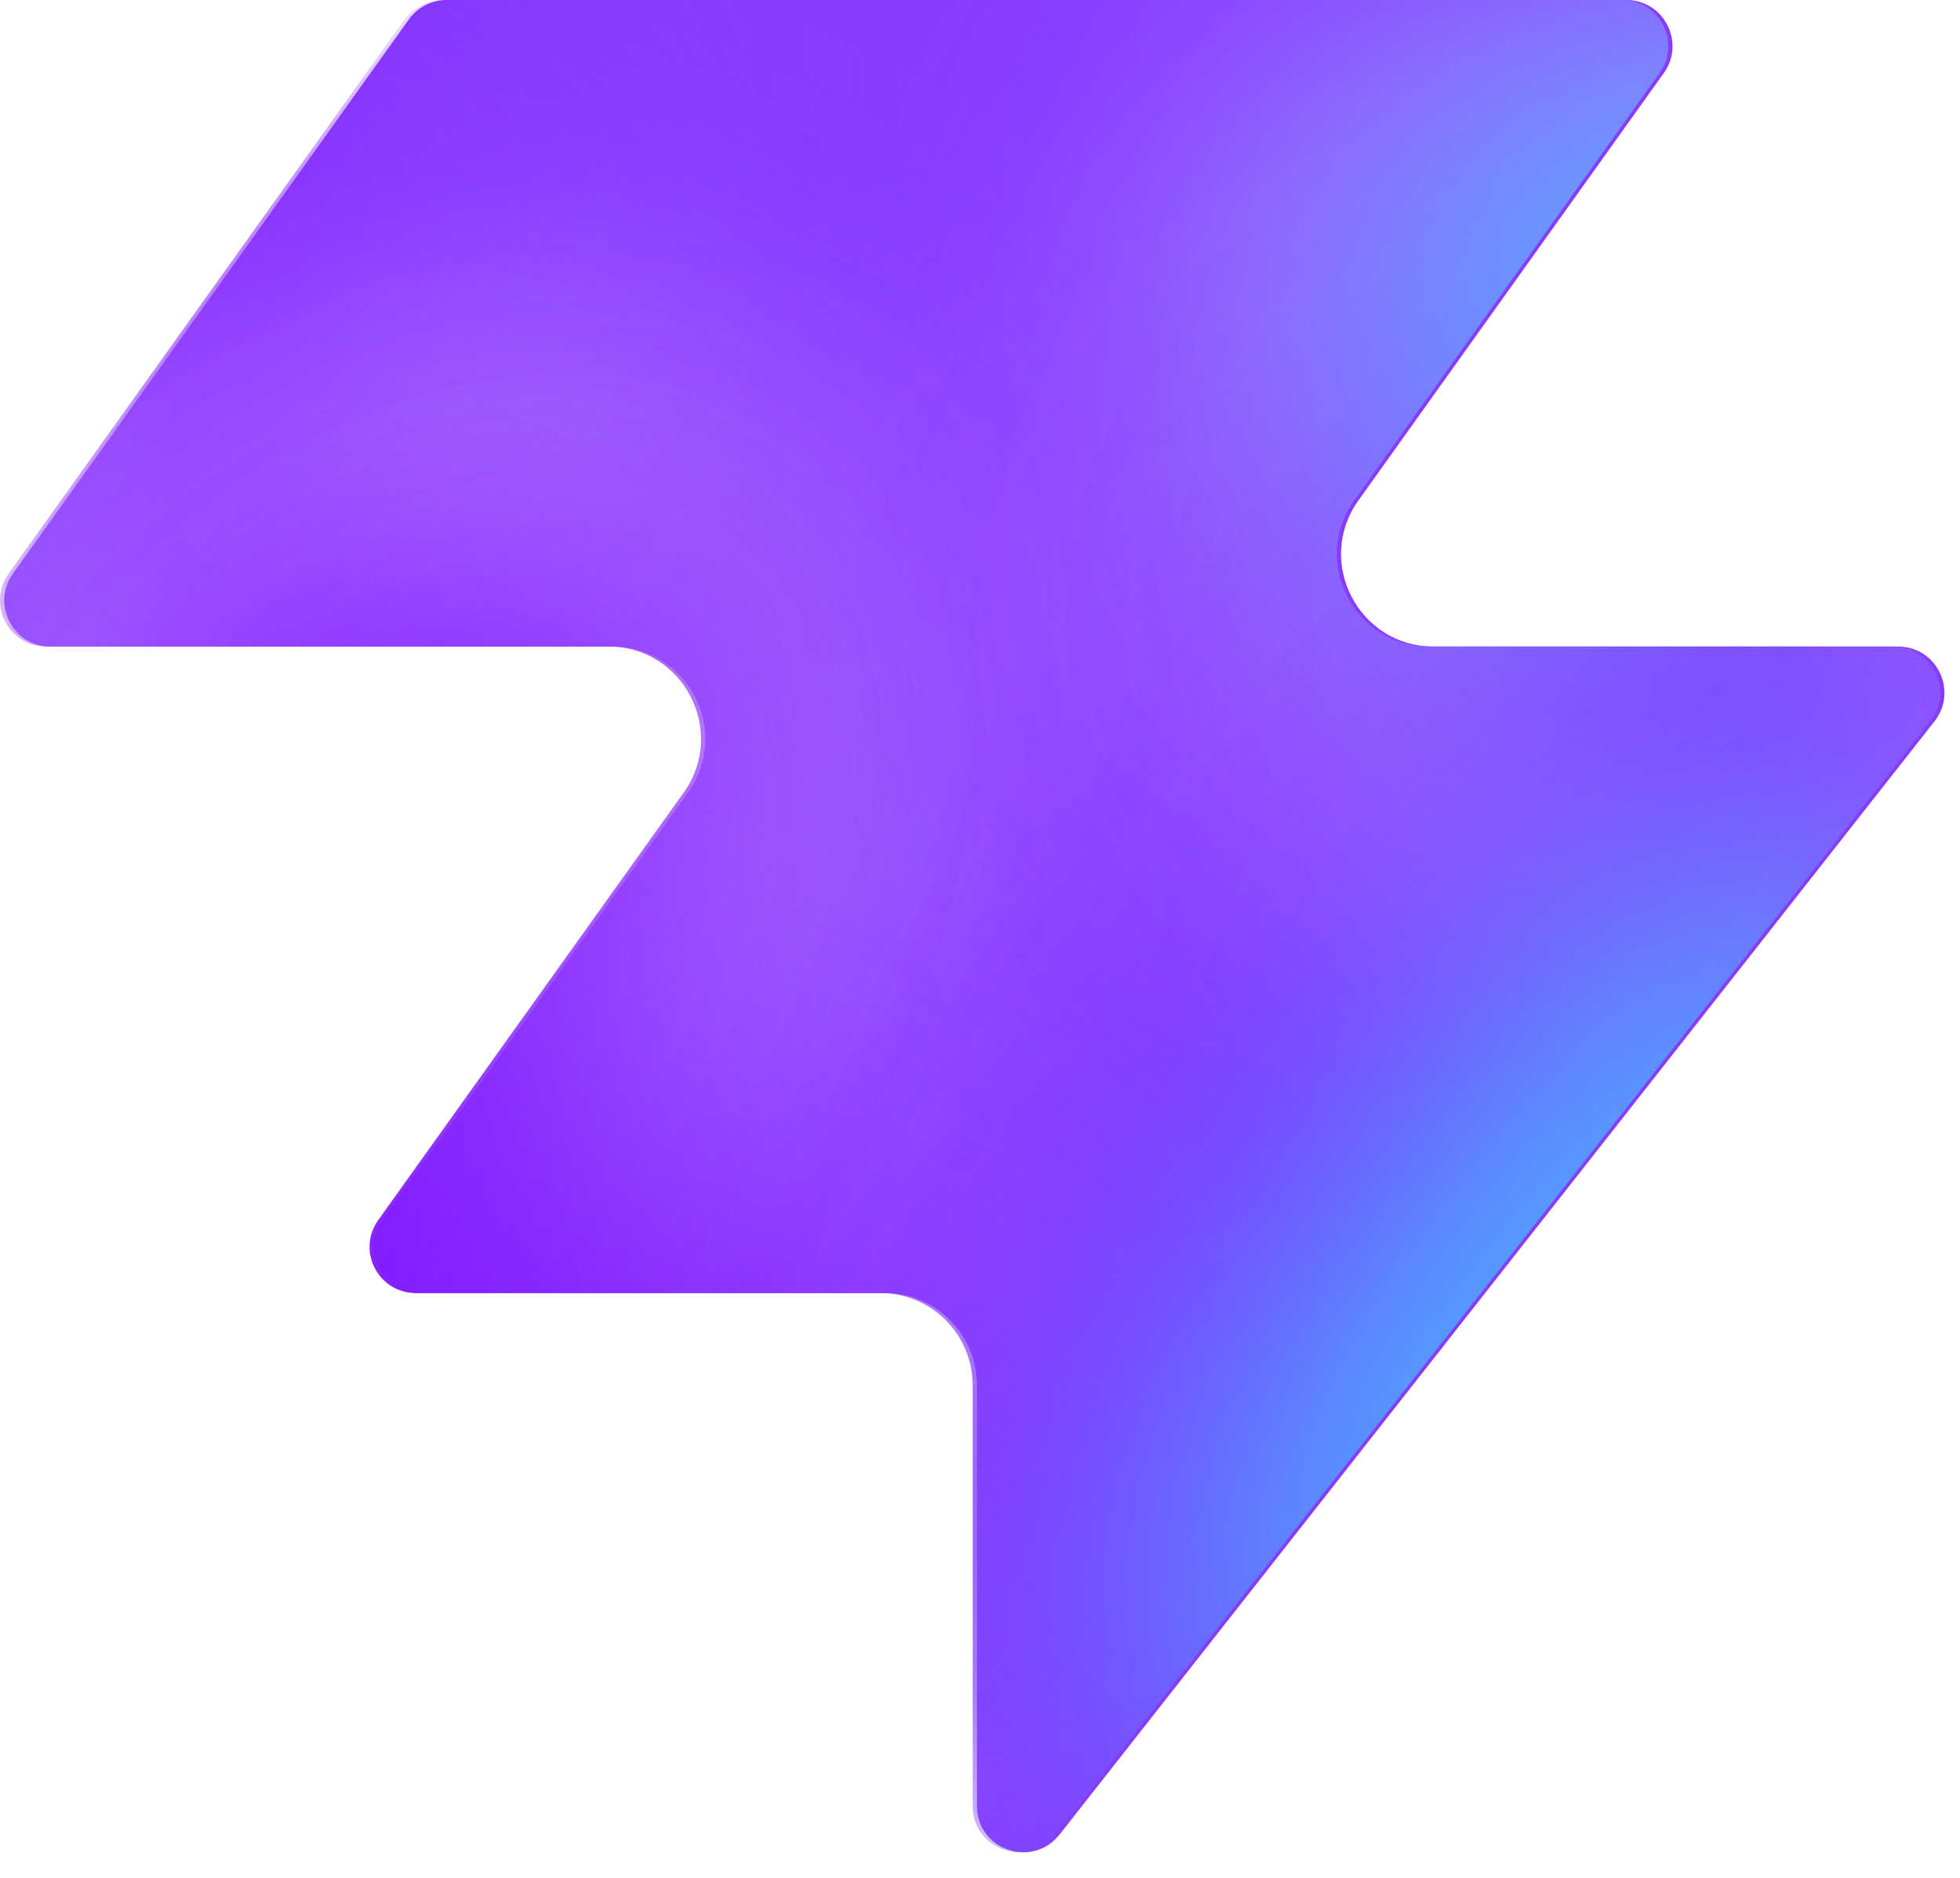
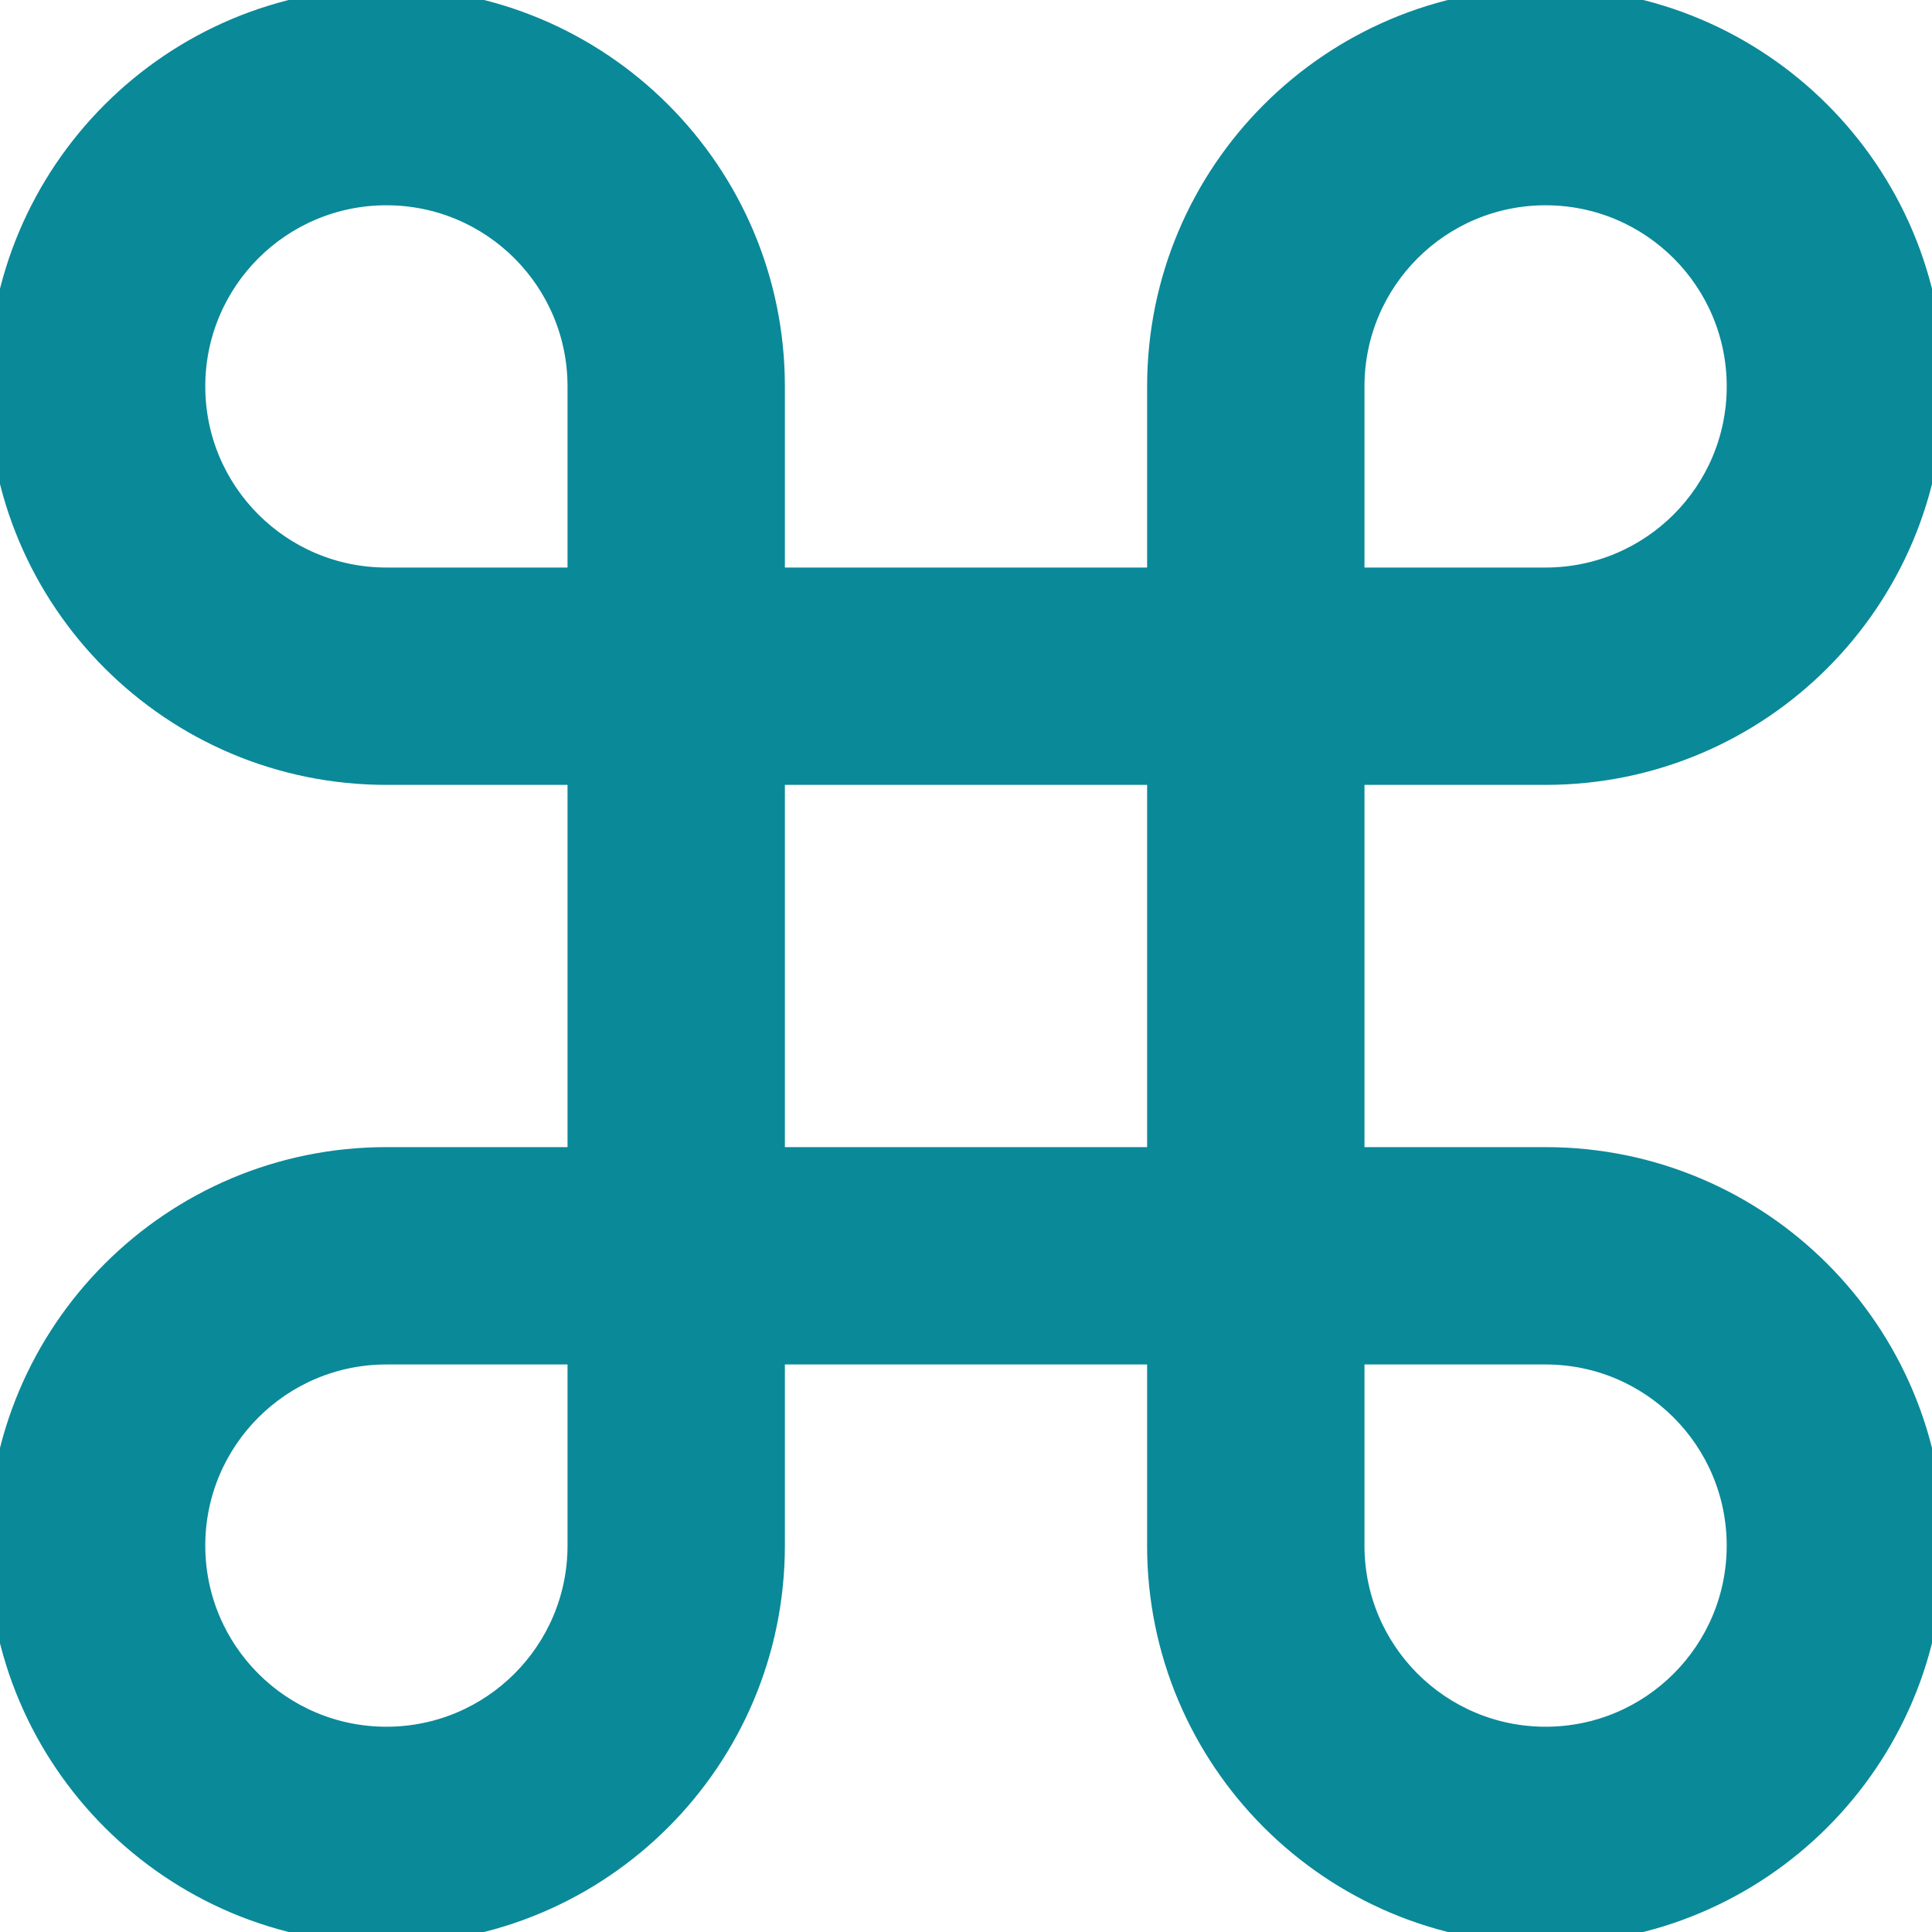
- <svg xmlns="http://www.w3.org/2000/svg" width="48" height="46" fill="none" viewBox="0 0 48 46">
-   <path fill="#863bff" d="M25.946 44.938c-.664.845-2.021.375-2.021-.698V33.937a2.26 2.26 0 0 0-2.262-2.262H10.287c-.92 0-1.456-1.04-.92-1.788l7.48-10.471c1.07-1.497 0-3.578-1.842-3.578H1.237c-.92 0-1.456-1.04-.92-1.788L10.013.474c.214-.297.556-.474.92-.474h28.894c.92 0 1.456 1.04.92 1.788l-7.48 10.471c-1.07 1.498 0 3.579 1.842 3.579h11.377c.943 0 1.473 1.088.89 1.83L25.947 44.94z" style="fill:#863bff;fill:color(display-p3 .525 .23 1);fill-opacity:1" />
-   <mask id="a" width="48" height="46" x="0" y="0" maskUnits="userSpaceOnUse" style="mask-type:alpha">
-     <path fill="#000" d="M25.842 44.938c-.664.844-2.021.375-2.021-.698V33.937a2.26 2.26 0 0 0-2.262-2.262H10.183c-.92 0-1.456-1.04-.92-1.788l7.48-10.471c1.07-1.498 0-3.579-1.842-3.579H1.133c-.92 0-1.456-1.04-.92-1.787L9.91.473c.214-.297.556-.474.92-.474h28.894c.92 0 1.456 1.04.92 1.788l-7.48 10.471c-1.07 1.498 0 3.578 1.842 3.578h11.377c.943 0 1.473 1.088.89 1.832L25.843 44.94z" style="fill:#000;fill-opacity:1" />
-   </mask>
-   <g mask="url(#a)">
-     <g filter="url(#b)">
-       <ellipse cx="5.508" cy="14.704" fill="#ede6ff" rx="5.508" ry="14.704" style="fill:#ede6ff;fill:color(display-p3 .927 .903 1);fill-opacity:1" transform="matrix(.00324 1 1 -.00324 -4.47 31.516)" />
-     </g>
-     <g filter="url(#c)">
-       <ellipse cx="10.399" cy="29.851" fill="#ede6ff" rx="10.399" ry="29.851" style="fill:#ede6ff;fill:color(display-p3 .927 .903 1);fill-opacity:1" transform="matrix(.00324 1 1 -.00324 -39.328 7.883)" />
-     </g>
-     <g filter="url(#d)">
-       <ellipse cx="5.508" cy="30.487" fill="#7e14ff" rx="5.508" ry="30.487" style="fill:#7e14ff;fill:color(display-p3 .492 .077 1);fill-opacity:1" transform="rotate(89.814 -25.913 -14.639)scale(1 -1)" />
-     </g>
-     <g filter="url(#e)">
-       <ellipse cx="5.508" cy="30.599" fill="#7e14ff" rx="5.508" ry="30.599" style="fill:#7e14ff;fill:color(display-p3 .492 .077 1);fill-opacity:1" transform="rotate(89.814 -32.644 -3.334)scale(1 -1)" />
-     </g>
-     <g filter="url(#f)">
-       <ellipse cx="5.508" cy="30.599" fill="#7e14ff" rx="5.508" ry="30.599" style="fill:#7e14ff;fill:color(display-p3 .492 .077 1);fill-opacity:1" transform="matrix(.00324 1 1 -.00324 -34.34 30.47)" />
-     </g>
-     <g filter="url(#g)">
-       <ellipse cx="14.072" cy="22.078" fill="#ede6ff" rx="14.072" ry="22.078" style="fill:#ede6ff;fill:color(display-p3 .927 .903 1);fill-opacity:1" transform="rotate(93.35 24.506 48.493)scale(-1 1)" />
-     </g>
-     <g filter="url(#h)">
-       <ellipse cx="3.47" cy="21.501" fill="#7e14ff" rx="3.47" ry="21.501" style="fill:#7e14ff;fill:color(display-p3 .492 .077 1);fill-opacity:1" transform="rotate(89.009 28.708 47.59)scale(-1 1)" />
-     </g>
-     <g filter="url(#i)">
-       <ellipse cx="3.47" cy="21.501" fill="#7e14ff" rx="3.47" ry="21.501" style="fill:#7e14ff;fill:color(display-p3 .492 .077 1);fill-opacity:1" transform="rotate(89.009 28.708 47.59)scale(-1 1)" />
-     </g>
-     <g filter="url(#j)">
-       <ellipse cx=".387" cy="8.972" fill="#7e14ff" rx="4.407" ry="29.108" style="fill:#7e14ff;fill:color(display-p3 .492 .077 1);fill-opacity:1" transform="rotate(39.51 .387 8.972)" />
-     </g>
-     <g filter="url(#k)">
-       <ellipse cx="47.523" cy="-6.092" fill="#7e14ff" rx="4.407" ry="29.108" style="fill:#7e14ff;fill:color(display-p3 .492 .077 1);fill-opacity:1" transform="rotate(37.892 47.523 -6.092)" />
-     </g>
-     <g filter="url(#l)">
-       <ellipse cx="41.412" cy="6.333" fill="#47bfff" rx="5.971" ry="9.665" style="fill:#47bfff;fill:color(display-p3 .28 .748 1);fill-opacity:1" transform="rotate(37.892 41.412 6.333)" />
-     </g>
-     <g filter="url(#m)">
-       <ellipse cx="-1.879" cy="38.332" fill="#7e14ff" rx="4.407" ry="29.108" style="fill:#7e14ff;fill:color(display-p3 .492 .077 1);fill-opacity:1" transform="rotate(37.892 -1.88 38.332)" />
-     </g>
-     <g filter="url(#n)">
-       <ellipse cx="-1.879" cy="38.332" fill="#7e14ff" rx="4.407" ry="29.108" style="fill:#7e14ff;fill:color(display-p3 .492 .077 1);fill-opacity:1" transform="rotate(37.892 -1.88 38.332)" />
-     </g>
-     <g filter="url(#o)">
-       <ellipse cx="35.651" cy="29.907" fill="#7e14ff" rx="4.407" ry="29.108" style="fill:#7e14ff;fill:color(display-p3 .492 .077 1);fill-opacity:1" transform="rotate(37.892 35.651 29.907)" />
-     </g>
-     <g filter="url(#p)">
-       <ellipse cx="38.418" cy="32.4" fill="#47bfff" rx="5.971" ry="15.297" style="fill:#47bfff;fill:color(display-p3 .28 .748 1);fill-opacity:1" transform="rotate(37.892 38.418 32.4)" />
+ <svg xmlns="http://www.w3.org/2000/svg" fill="#0a8999" version="1.1" id="Capa_1" width="800px" height="800px" viewBox="0 0 80 80" xml:space="preserve" stroke="#0a8999">
+   <g id="SVGRepo_bgCarrier" stroke-width="0" />
+   <g id="SVGRepo_tracerCarrier" stroke-linecap="round" stroke-linejoin="round" stroke="#CCCCCC" stroke-width="1.12" />
+   <g id="SVGRepo_iconCarrier">
+     <g>
+       <path d="M64,48L64,48h-8V32h8c8.836,0,16-7.164,16-16S72.836,0,64,0c-8.837,0-16,7.164-16,16v8H32v-8c0-8.836-7.164-16-16-16 S0,7.164,0,16s7.164,16,16,16h8v16h-8l0,0l0,0C7.164,48,0,55.164,0,64s7.164,16,16,16c8.837,0,16-7.164,16-16l0,0v-8h16v7.98 c0,0.008-0.001,0.014-0.001,0.02c0,8.836,7.164,16,16,16s16-7.164,16-16S72.836,48.002,64,48z M64,8c4.418,0,8,3.582,8,8 s-3.582,8-8,8h-8v-8C56,11.582,59.582,8,64,8z M8,16c0-4.418,3.582-8,8-8s8,3.582,8,8v8h-8C11.582,24,8,20.417,8,16z M16,72 c-4.418,0-8-3.582-8-8s3.582-8,8-8l0,0h8v8C24,68.418,20.418,72,16,72z M32,48V32h16v16H32z M64,72c-4.418,0-8-3.582-8-8l0,0v-8 h7.999c4.418,0,8,3.582,8,8S68.418,72,64,72z" />
    </g>
  </g>
-   <defs>
-     <filter id="b" width="60.045" height="41.654" x="-19.77" y="16.149" color-interpolation-filters="sRGB" filterUnits="userSpaceOnUse">
-       <feFlood flood-opacity="0" result="BackgroundImageFix" />
-       <feBlend in="SourceGraphic" in2="BackgroundImageFix" result="shape" />
-       <feGaussianBlur result="effect1_foregroundBlur_2002_17158" stdDeviation="7.659" />
-     </filter>
-     <filter id="c" width="90.34" height="51.437" x="-54.613" y="-7.533" color-interpolation-filters="sRGB" filterUnits="userSpaceOnUse">
-       <feFlood flood-opacity="0" result="BackgroundImageFix" />
-       <feBlend in="SourceGraphic" in2="BackgroundImageFix" result="shape" />
-       <feGaussianBlur result="effect1_foregroundBlur_2002_17158" stdDeviation="7.659" />
-     </filter>
-     <filter id="d" width="79.355" height="29.4" x="-49.64" y="2.03" color-interpolation-filters="sRGB" filterUnits="userSpaceOnUse">
-       <feFlood flood-opacity="0" result="BackgroundImageFix" />
-       <feBlend in="SourceGraphic" in2="BackgroundImageFix" result="shape" />
-       <feGaussianBlur result="effect1_foregroundBlur_2002_17158" stdDeviation="4.596" />
-     </filter>
-     <filter id="e" width="79.579" height="29.4" x="-45.045" y="20.029" color-interpolation-filters="sRGB" filterUnits="userSpaceOnUse">
-       <feFlood flood-opacity="0" result="BackgroundImageFix" />
-       <feBlend in="SourceGraphic" in2="BackgroundImageFix" result="shape" />
-       <feGaussianBlur result="effect1_foregroundBlur_2002_17158" stdDeviation="4.596" />
-     </filter>
-     <filter id="f" width="79.579" height="29.4" x="-43.513" y="21.178" color-interpolation-filters="sRGB" filterUnits="userSpaceOnUse">
-       <feFlood flood-opacity="0" result="BackgroundImageFix" />
-       <feBlend in="SourceGraphic" in2="BackgroundImageFix" result="shape" />
-       <feGaussianBlur result="effect1_foregroundBlur_2002_17158" stdDeviation="4.596" />
-     </filter>
-     <filter id="g" width="74.749" height="58.852" x="15.756" y="-17.901" color-interpolation-filters="sRGB" filterUnits="userSpaceOnUse">
-       <feFlood flood-opacity="0" result="BackgroundImageFix" />
-       <feBlend in="SourceGraphic" in2="BackgroundImageFix" result="shape" />
-       <feGaussianBlur result="effect1_foregroundBlur_2002_17158" stdDeviation="7.659" />
-     </filter>
-     <filter id="h" width="61.377" height="25.362" x="23.548" y="2.284" color-interpolation-filters="sRGB" filterUnits="userSpaceOnUse">
-       <feFlood flood-opacity="0" result="BackgroundImageFix" />
-       <feBlend in="SourceGraphic" in2="BackgroundImageFix" result="shape" />
-       <feGaussianBlur result="effect1_foregroundBlur_2002_17158" stdDeviation="4.596" />
-     </filter>
-     <filter id="i" width="61.377" height="25.362" x="23.548" y="2.284" color-interpolation-filters="sRGB" filterUnits="userSpaceOnUse">
-       <feFlood flood-opacity="0" result="BackgroundImageFix" />
-       <feBlend in="SourceGraphic" in2="BackgroundImageFix" result="shape" />
-       <feGaussianBlur result="effect1_foregroundBlur_2002_17158" stdDeviation="4.596" />
-     </filter>
-     <filter id="j" width="56.045" height="63.649" x="-27.636" y="-22.853" color-interpolation-filters="sRGB" filterUnits="userSpaceOnUse">
-       <feFlood flood-opacity="0" result="BackgroundImageFix" />
-       <feBlend in="SourceGraphic" in2="BackgroundImageFix" result="shape" />
-       <feGaussianBlur result="effect1_foregroundBlur_2002_17158" stdDeviation="4.596" />
-     </filter>
-     <filter id="k" width="54.814" height="64.646" x="20.116" y="-38.415" color-interpolation-filters="sRGB" filterUnits="userSpaceOnUse">
-       <feFlood flood-opacity="0" result="BackgroundImageFix" />
-       <feBlend in="SourceGraphic" in2="BackgroundImageFix" result="shape" />
-       <feGaussianBlur result="effect1_foregroundBlur_2002_17158" stdDeviation="4.596" />
-     </filter>
-     <filter id="l" width="33.541" height="35.313" x="24.641" y="-11.323" color-interpolation-filters="sRGB" filterUnits="userSpaceOnUse">
-       <feFlood flood-opacity="0" result="BackgroundImageFix" />
-       <feBlend in="SourceGraphic" in2="BackgroundImageFix" result="shape" />
-       <feGaussianBlur result="effect1_foregroundBlur_2002_17158" stdDeviation="4.596" />
-     </filter>
-     <filter id="m" width="54.814" height="64.646" x="-29.286" y="6.009" color-interpolation-filters="sRGB" filterUnits="userSpaceOnUse">
-       <feFlood flood-opacity="0" result="BackgroundImageFix" />
-       <feBlend in="SourceGraphic" in2="BackgroundImageFix" result="shape" />
-       <feGaussianBlur result="effect1_foregroundBlur_2002_17158" stdDeviation="4.596" />
-     </filter>
-     <filter id="n" width="54.814" height="64.646" x="-29.286" y="6.009" color-interpolation-filters="sRGB" filterUnits="userSpaceOnUse">
-       <feFlood flood-opacity="0" result="BackgroundImageFix" />
-       <feBlend in="SourceGraphic" in2="BackgroundImageFix" result="shape" />
-       <feGaussianBlur result="effect1_foregroundBlur_2002_17158" stdDeviation="4.596" />
-     </filter>
-     <filter id="o" width="54.814" height="64.646" x="8.244" y="-2.416" color-interpolation-filters="sRGB" filterUnits="userSpaceOnUse">
-       <feFlood flood-opacity="0" result="BackgroundImageFix" />
-       <feBlend in="SourceGraphic" in2="BackgroundImageFix" result="shape" />
-       <feGaussianBlur result="effect1_foregroundBlur_2002_17158" stdDeviation="4.596" />
-     </filter>
-     <filter id="p" width="39.409" height="43.623" x="18.713" y="10.588" color-interpolation-filters="sRGB" filterUnits="userSpaceOnUse">
-       <feFlood flood-opacity="0" result="BackgroundImageFix" />
-       <feBlend in="SourceGraphic" in2="BackgroundImageFix" result="shape" />
-       <feGaussianBlur result="effect1_foregroundBlur_2002_17158" stdDeviation="4.596" />
-     </filter>
-   </defs>
</svg>
